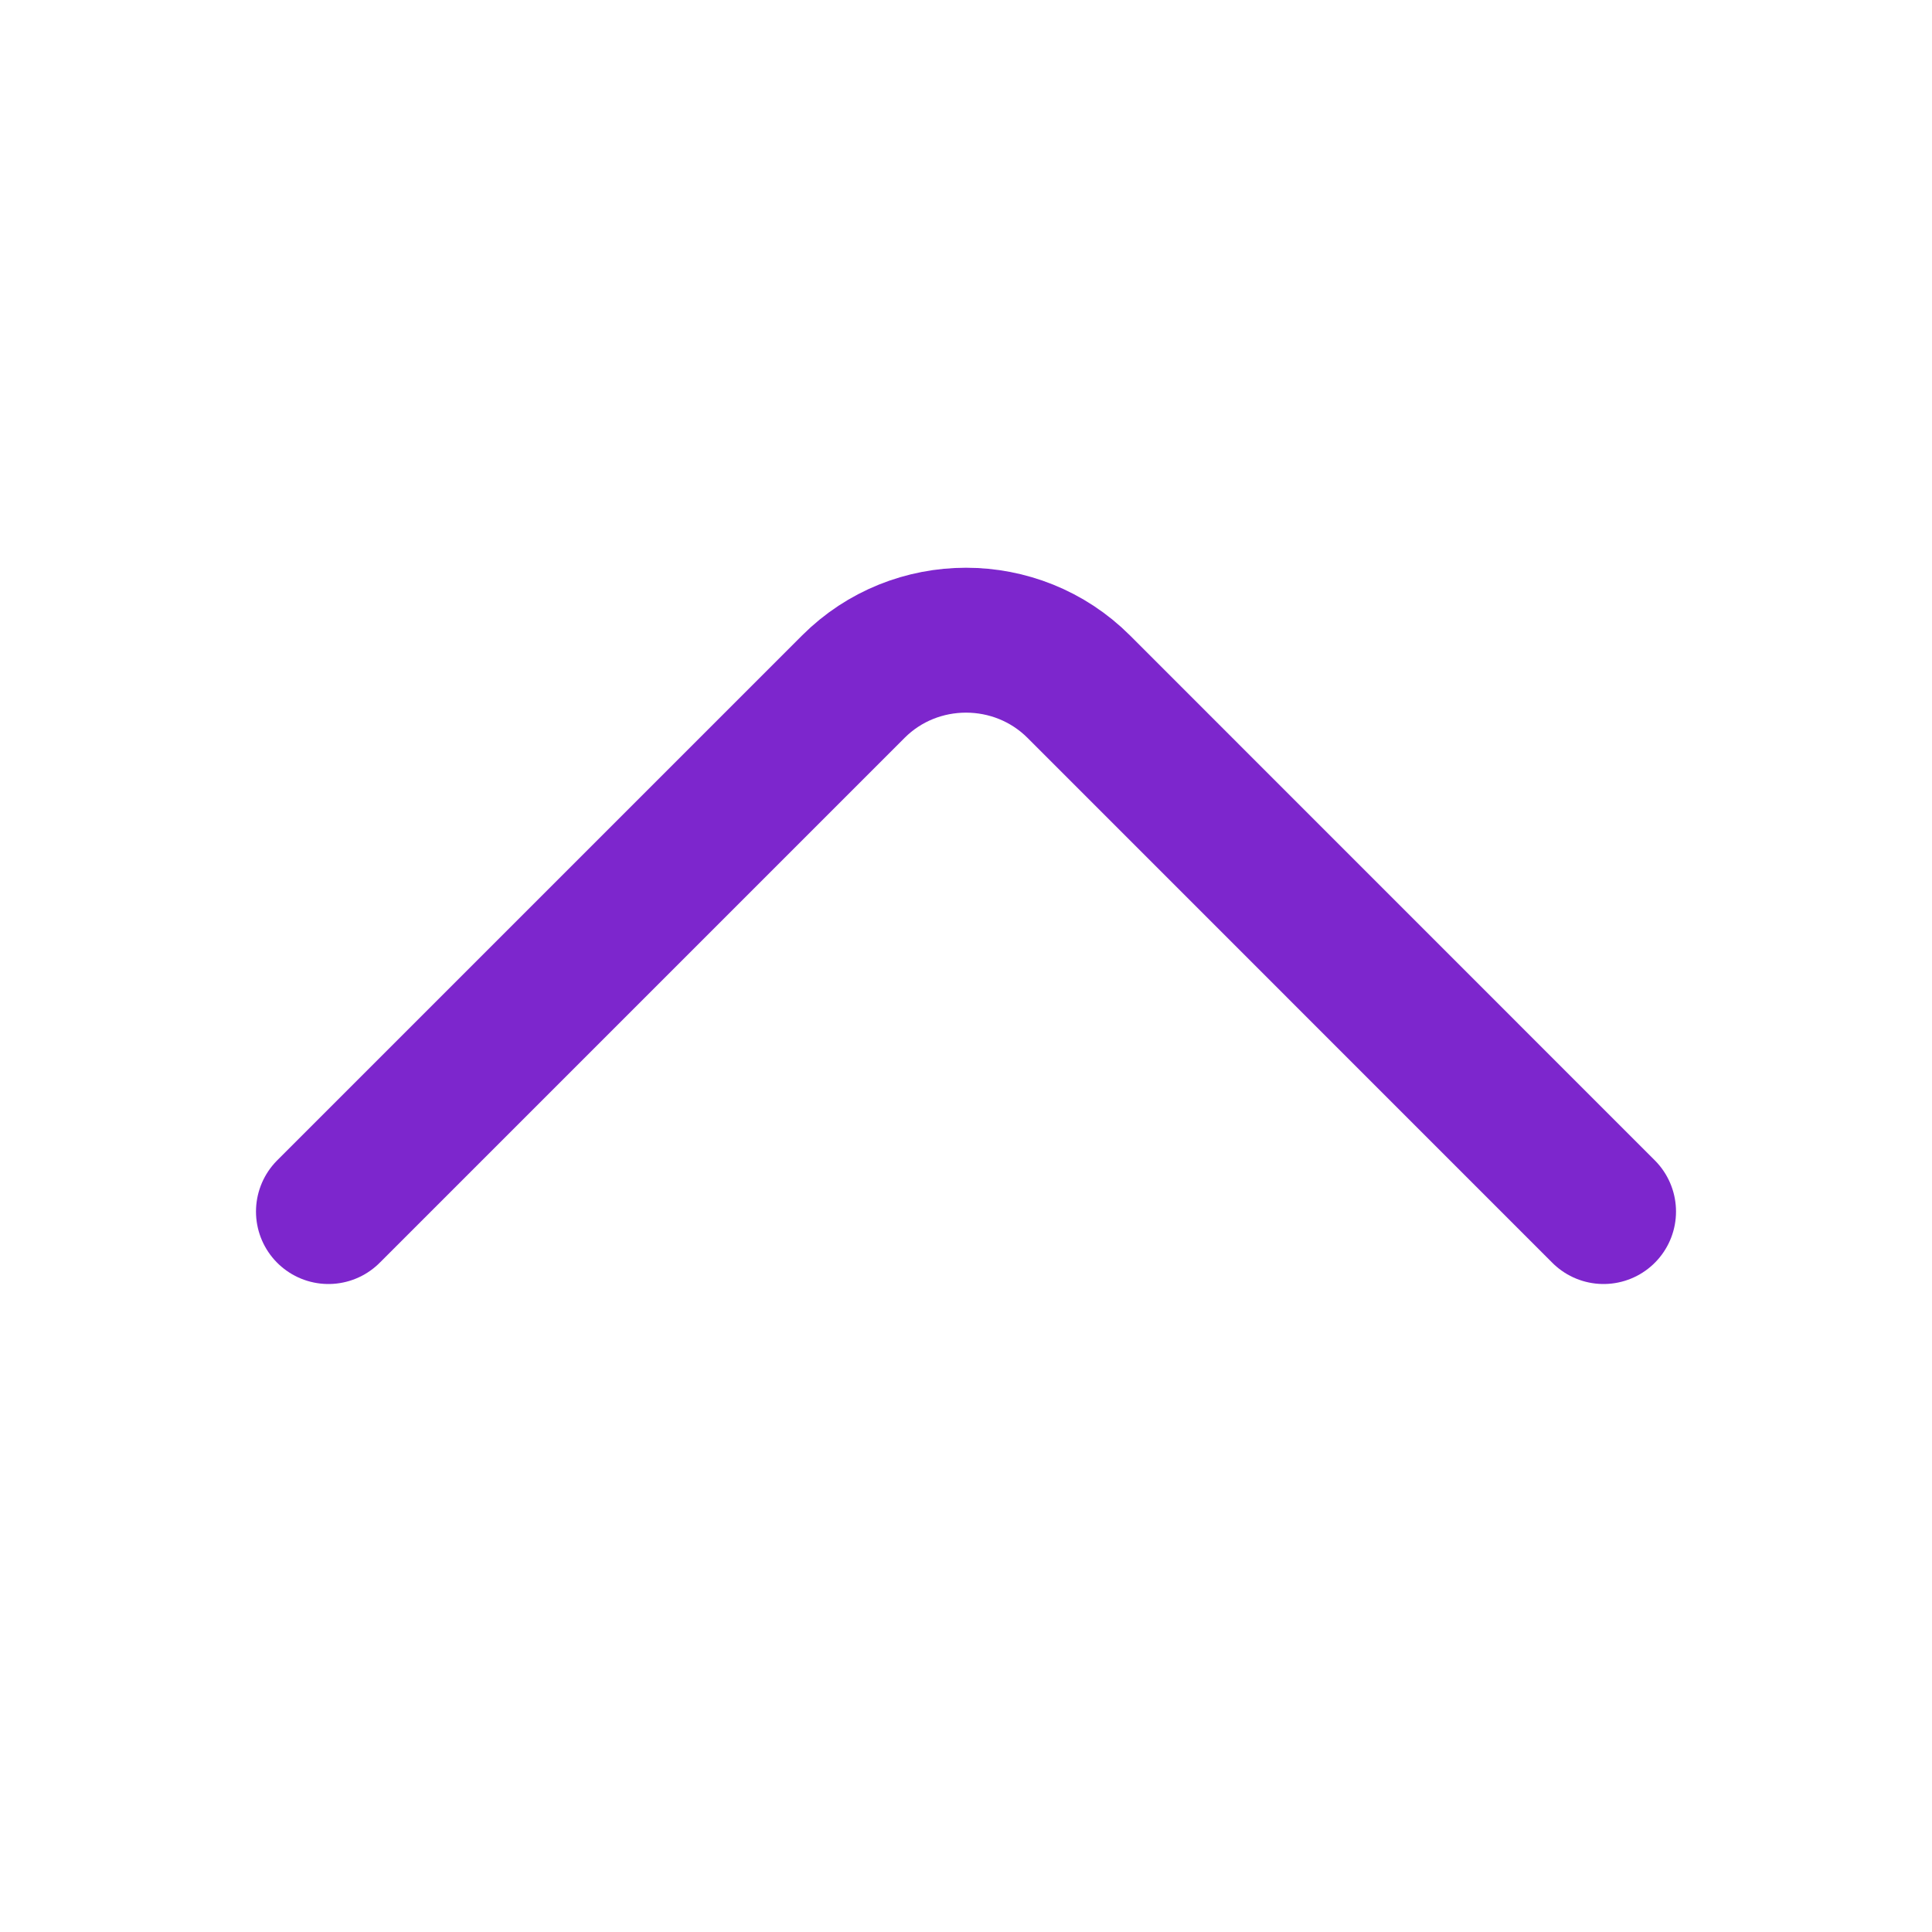
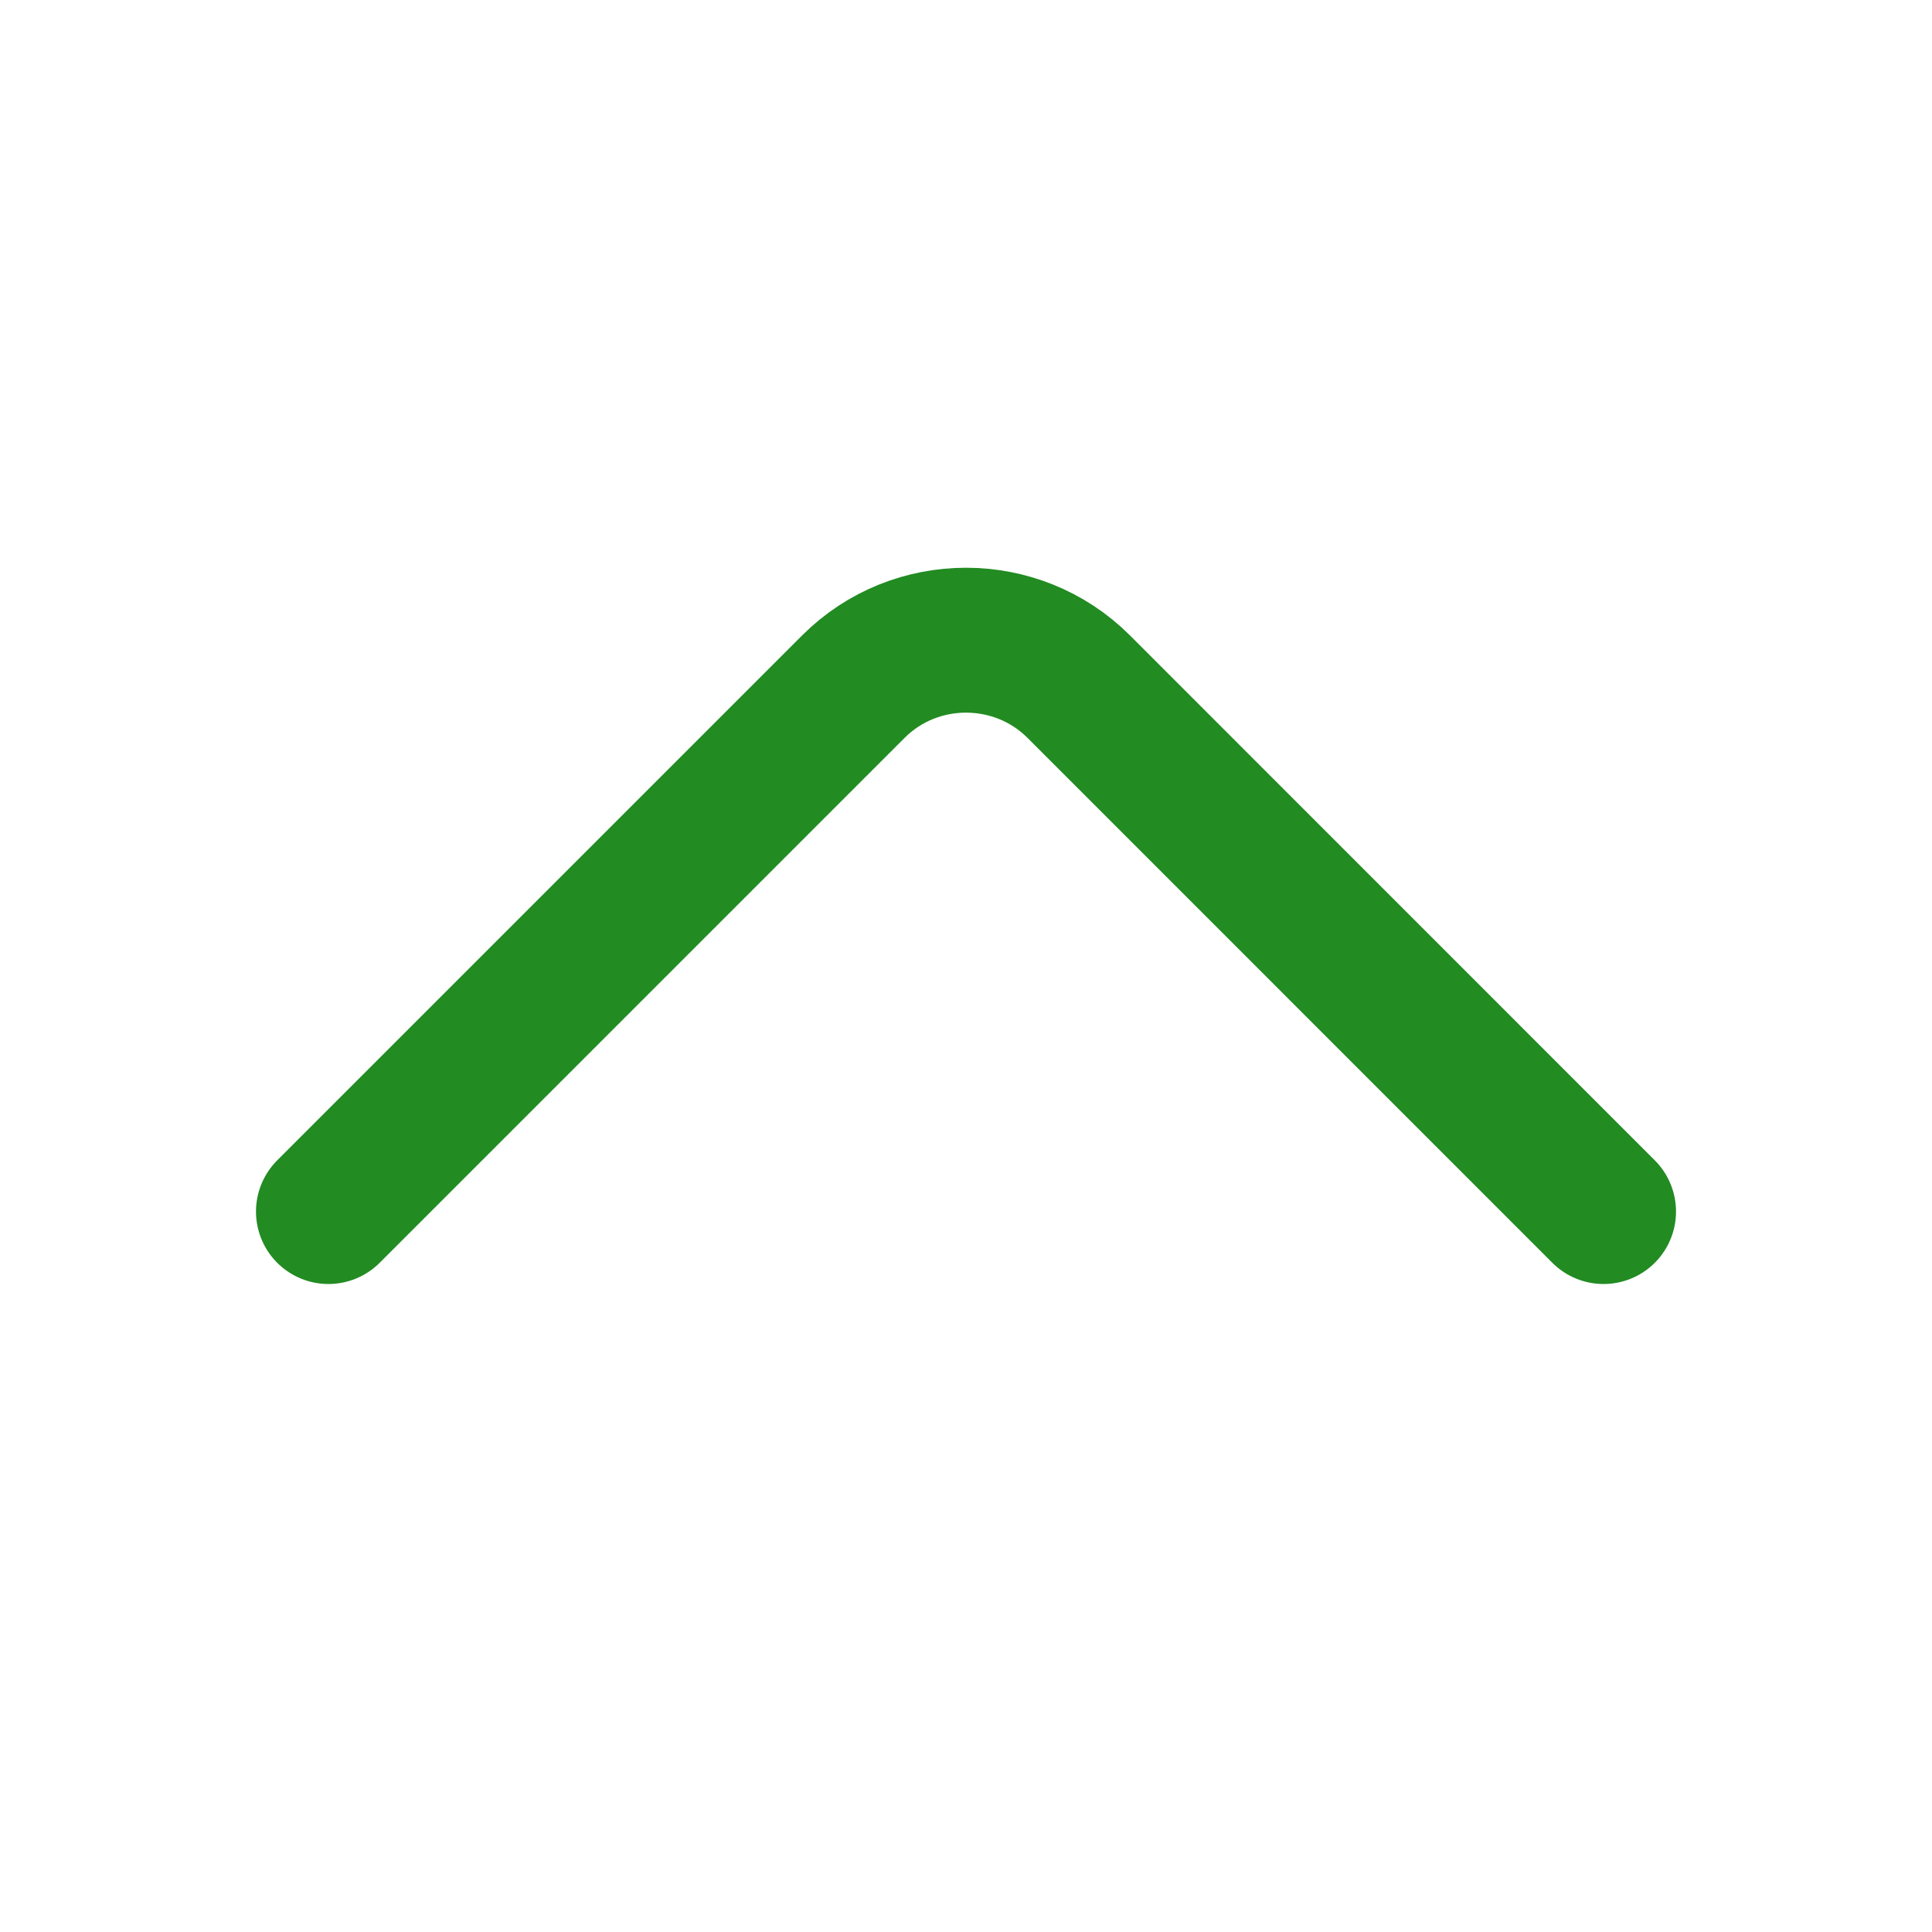
<svg xmlns="http://www.w3.org/2000/svg" width="20" height="20" viewBox="0 0 20 20" fill="none">
  <g id="vuesax/linear/arrow-up">
    <g id="vuesax/linear/arrow-up_2">
      <g id="arrow-up">
-         <path id="Vector" d="M16.6 12.542L11.167 7.108C10.525 6.467 9.475 6.467 8.834 7.108L3.4 12.542" stroke="#7D26CD" stroke-width="1.5" stroke-miterlimit="10" stroke-linecap="round" stroke-linejoin="round" />
+         <path id="Vector" d="M16.6 12.542L11.167 7.108C10.525 6.467 9.475 6.467 8.834 7.108L3.4 12.542" stroke="#228B22" stroke-width="1.5" stroke-miterlimit="10" stroke-linecap="round" stroke-linejoin="round" />
      </g>
    </g>
  </g>
</svg>
